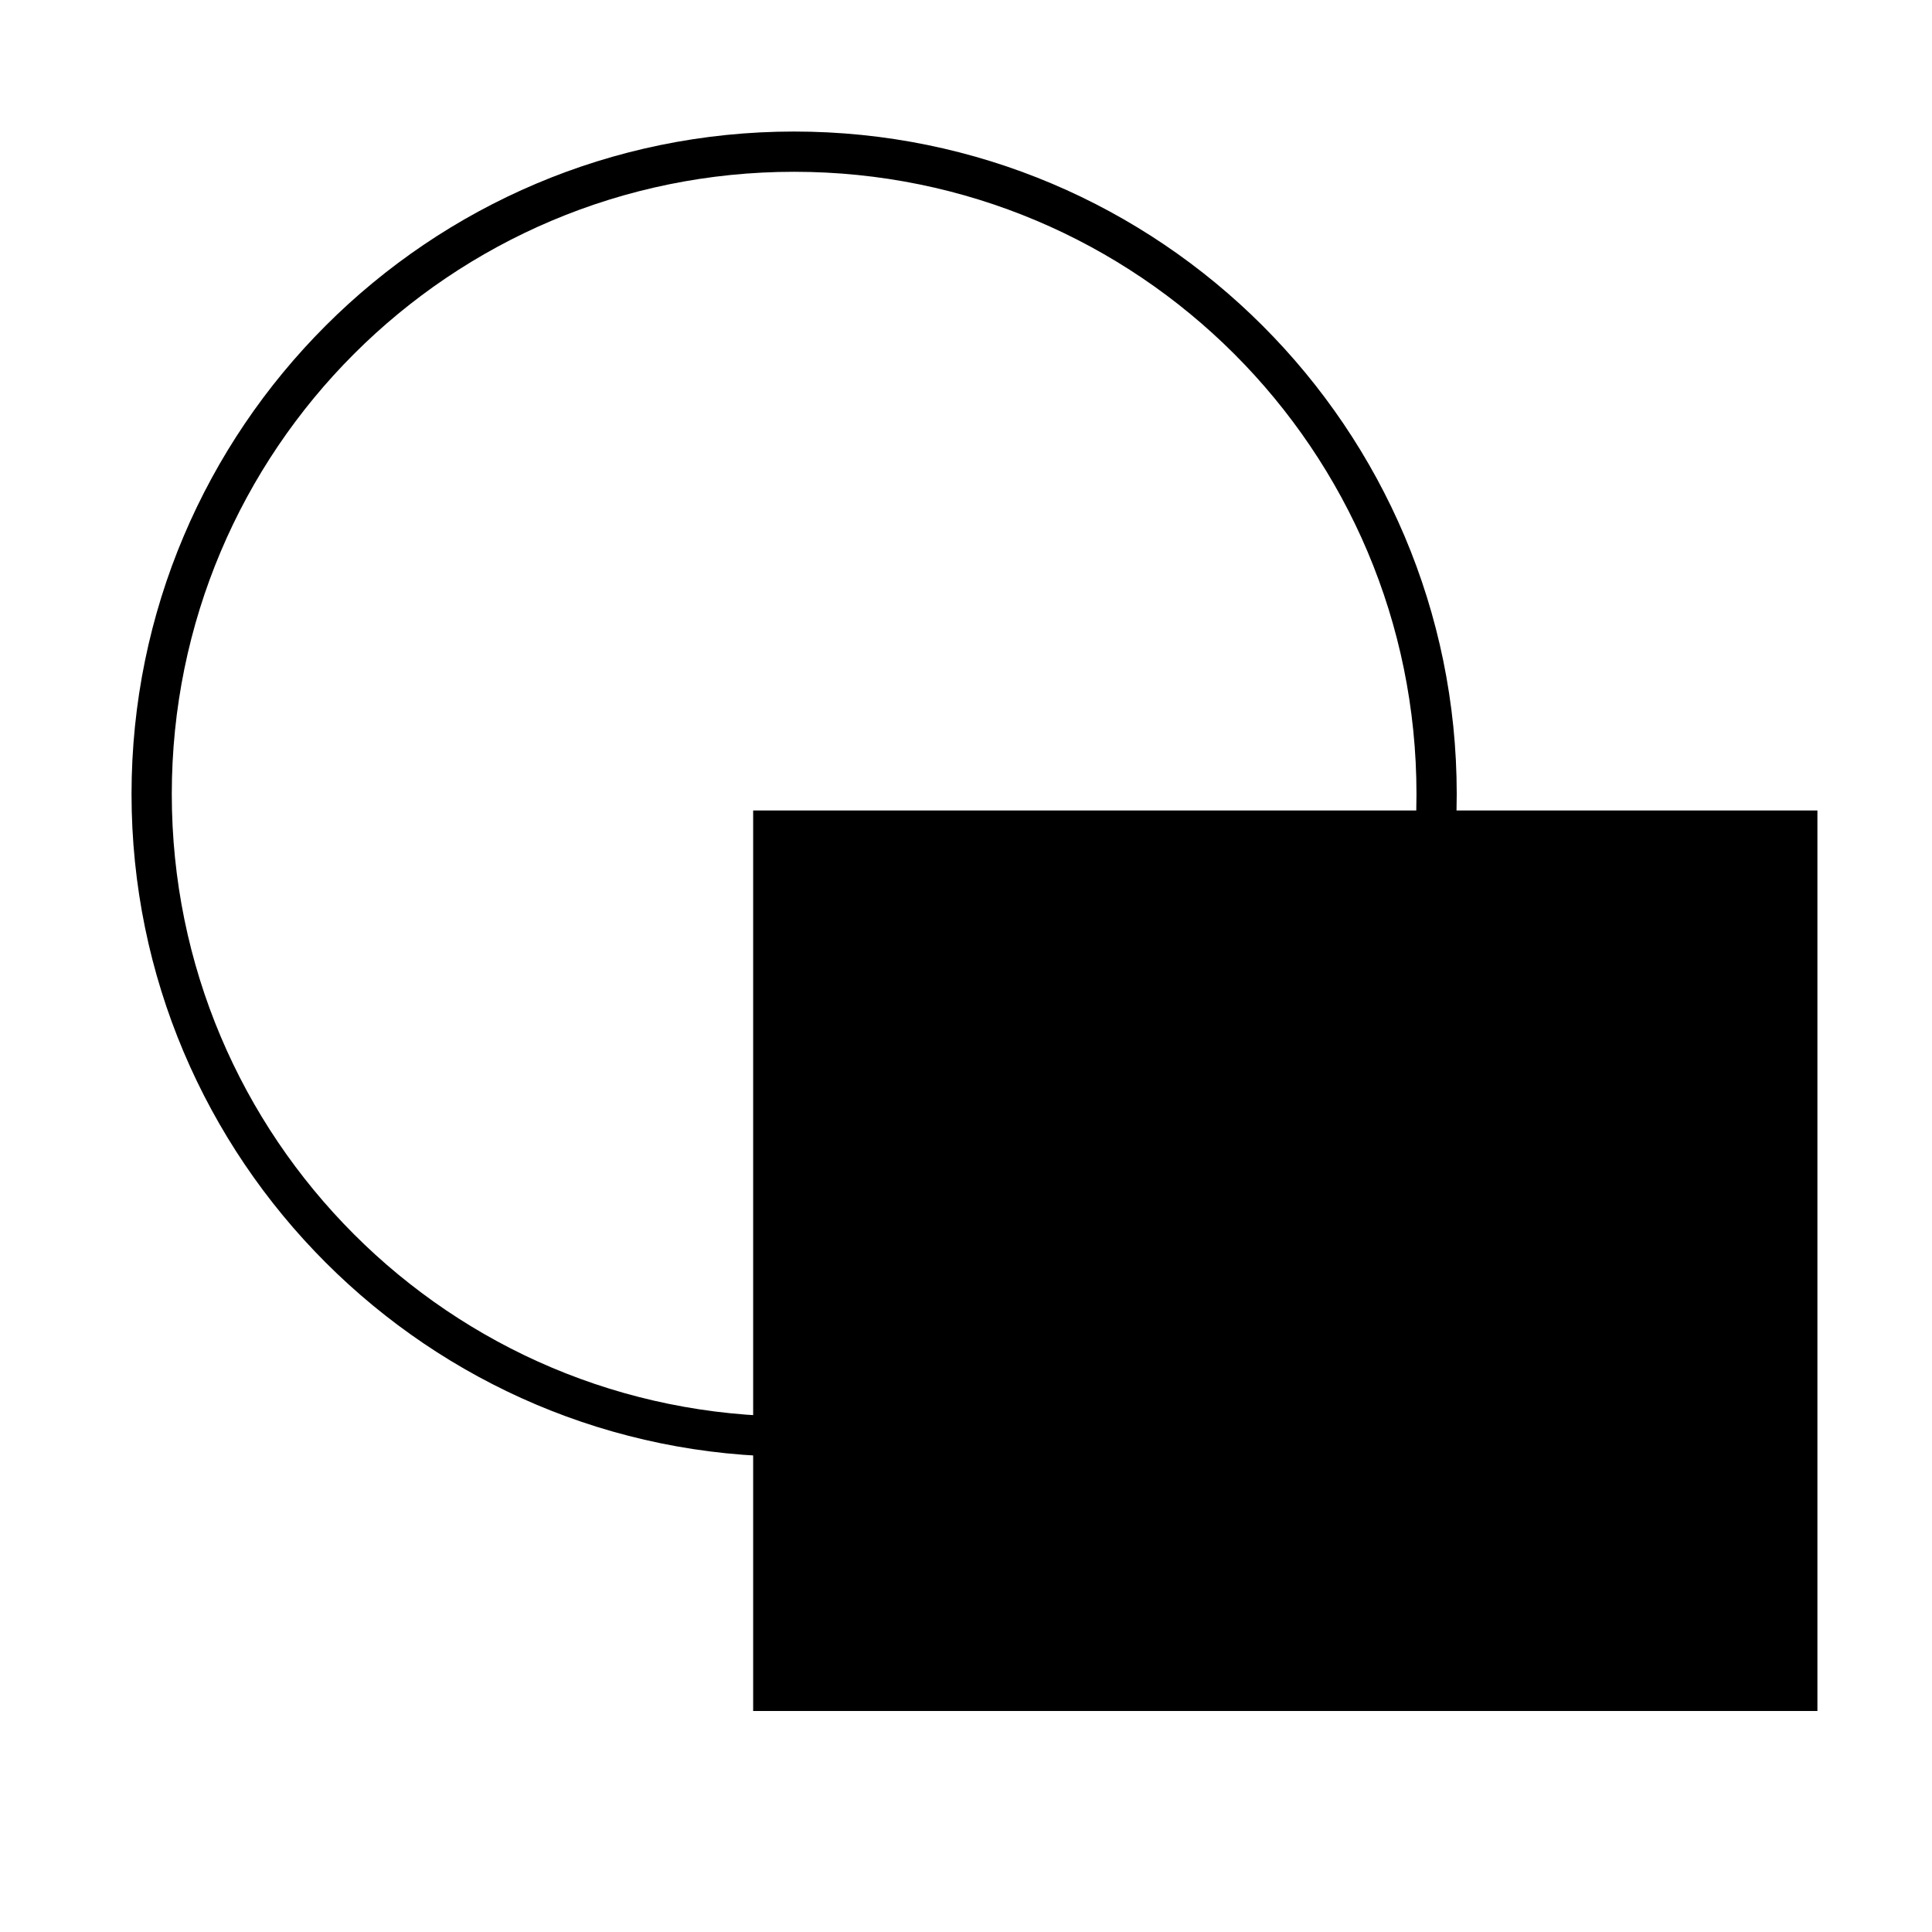
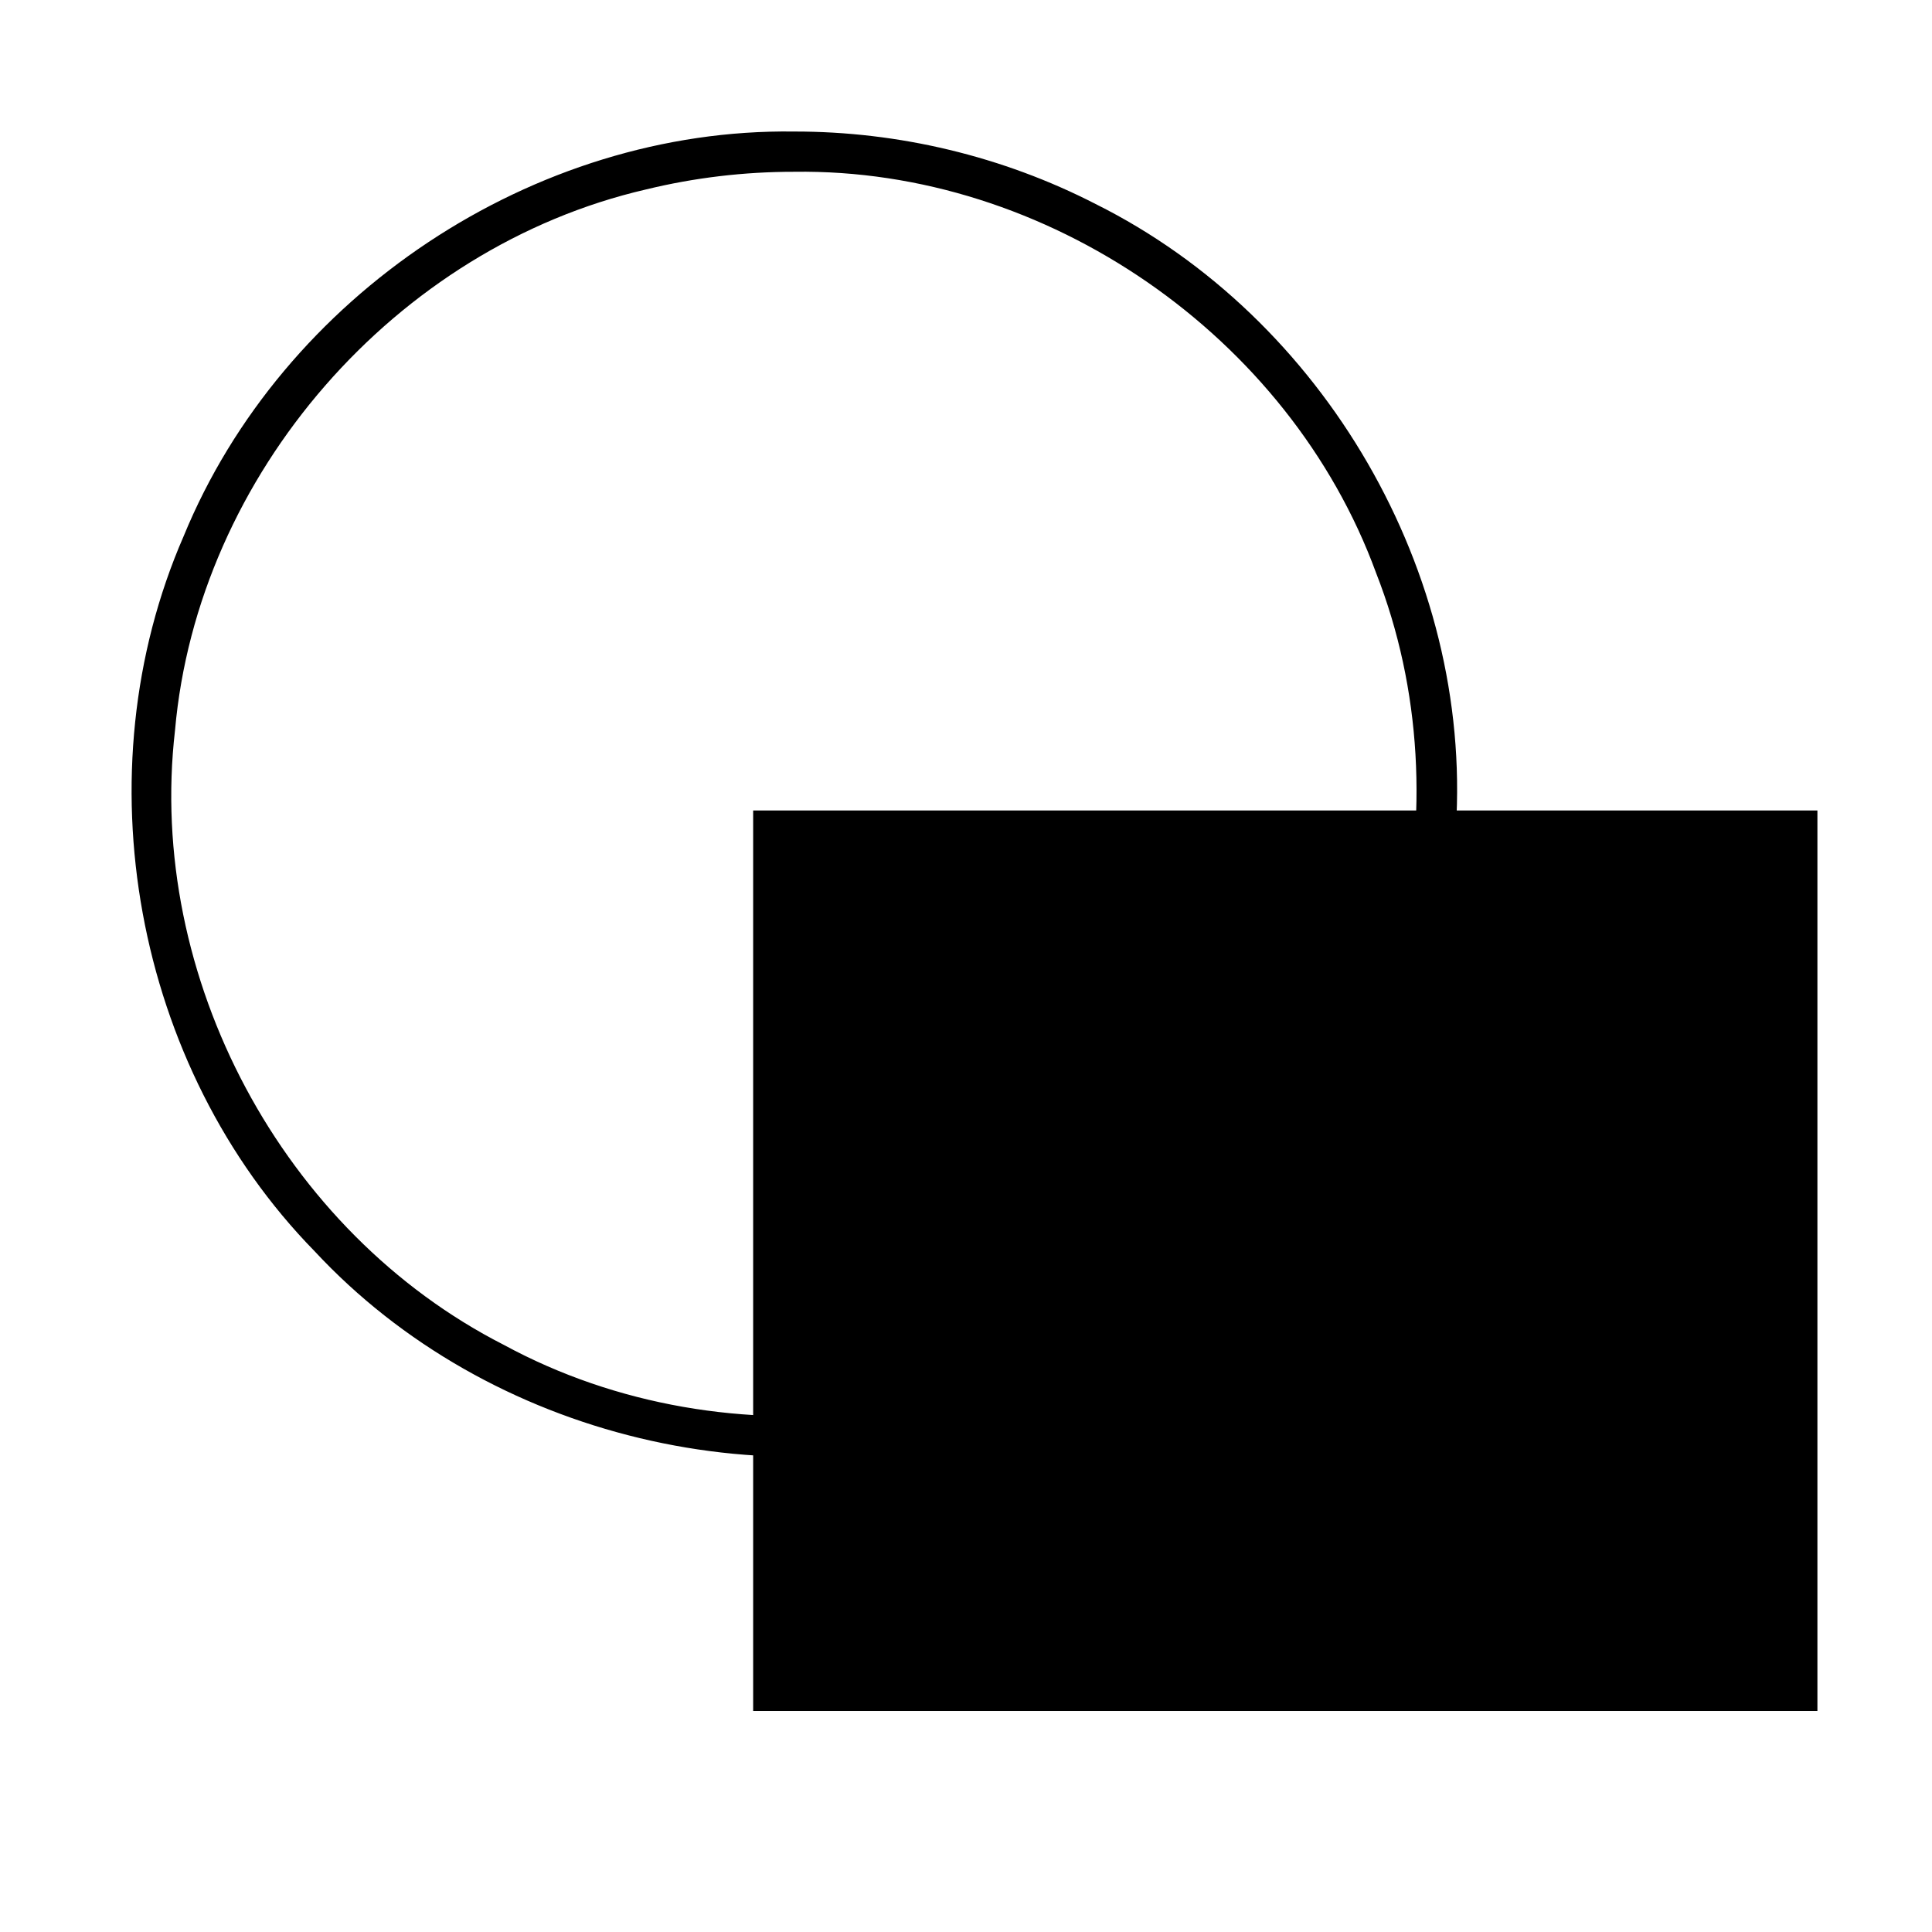
- <svg xmlns="http://www.w3.org/2000/svg" width="48" height="48" version="1.1">
-   <rect x="18.712" y="20.136" width="26.441" height="22.373" fill="currentColor" />
-   <path d="m19.729 3.268c-9.086 0-16.461 7.375-16.461 16.461s7.375 16.463 16.461 16.463 16.463-7.377 16.463-16.463-7.377-16.461-16.463-16.461zm0 1c8.545 0 15.463 6.916 15.463 15.461 0 8.545-6.918 15.463-15.463 15.463-8.545 0-15.461-6.918-15.461-15.463 0-8.545 6.916-15.461 15.461-15.461z" color="#000000" style="-inkscape-stroke:none" fill="currentColor" />
+ <svg xmlns="http://www.w3.org/2000/svg" width="48" height="48" version="1.1" id="svg1">
+   <defs id="defs1" />
+   <rect x="18.712" y="20.136" width="26.441" height="22.373" fill="currentColor" id="rect1" />
+   <path d="M 19.729,3.268 C 13.256,3.179 7.016,7.342 4.562,13.323 2,19.2 3.329,26.5 7.815,31.085 12.131,35.731 19.242,37.432 25.197,35.26 31.37,33.16 35.924,27.098 36.171,20.575 36.58,14.235 32.9,7.901 27.221,5.069 24.914,3.883 22.323,3.264 19.729,3.268 Z m 0,1 c 6.273,-0.092 12.304,4.077 14.459,9.965 2.267,5.779 0.61,12.83 -4.06,16.944 -4.638,4.343 -12.03,5.265 -17.607,2.238 C 7.017,30.61 3.64,24.276 4.348,18.147 4.906,11.791 9.836,6.143 16.049,4.707 17.252,4.414 18.491,4.267 19.729,4.268 Z" color="#000000" style="-inkscape-stroke:none" fill="currentColor" id="path1" />
</svg>
